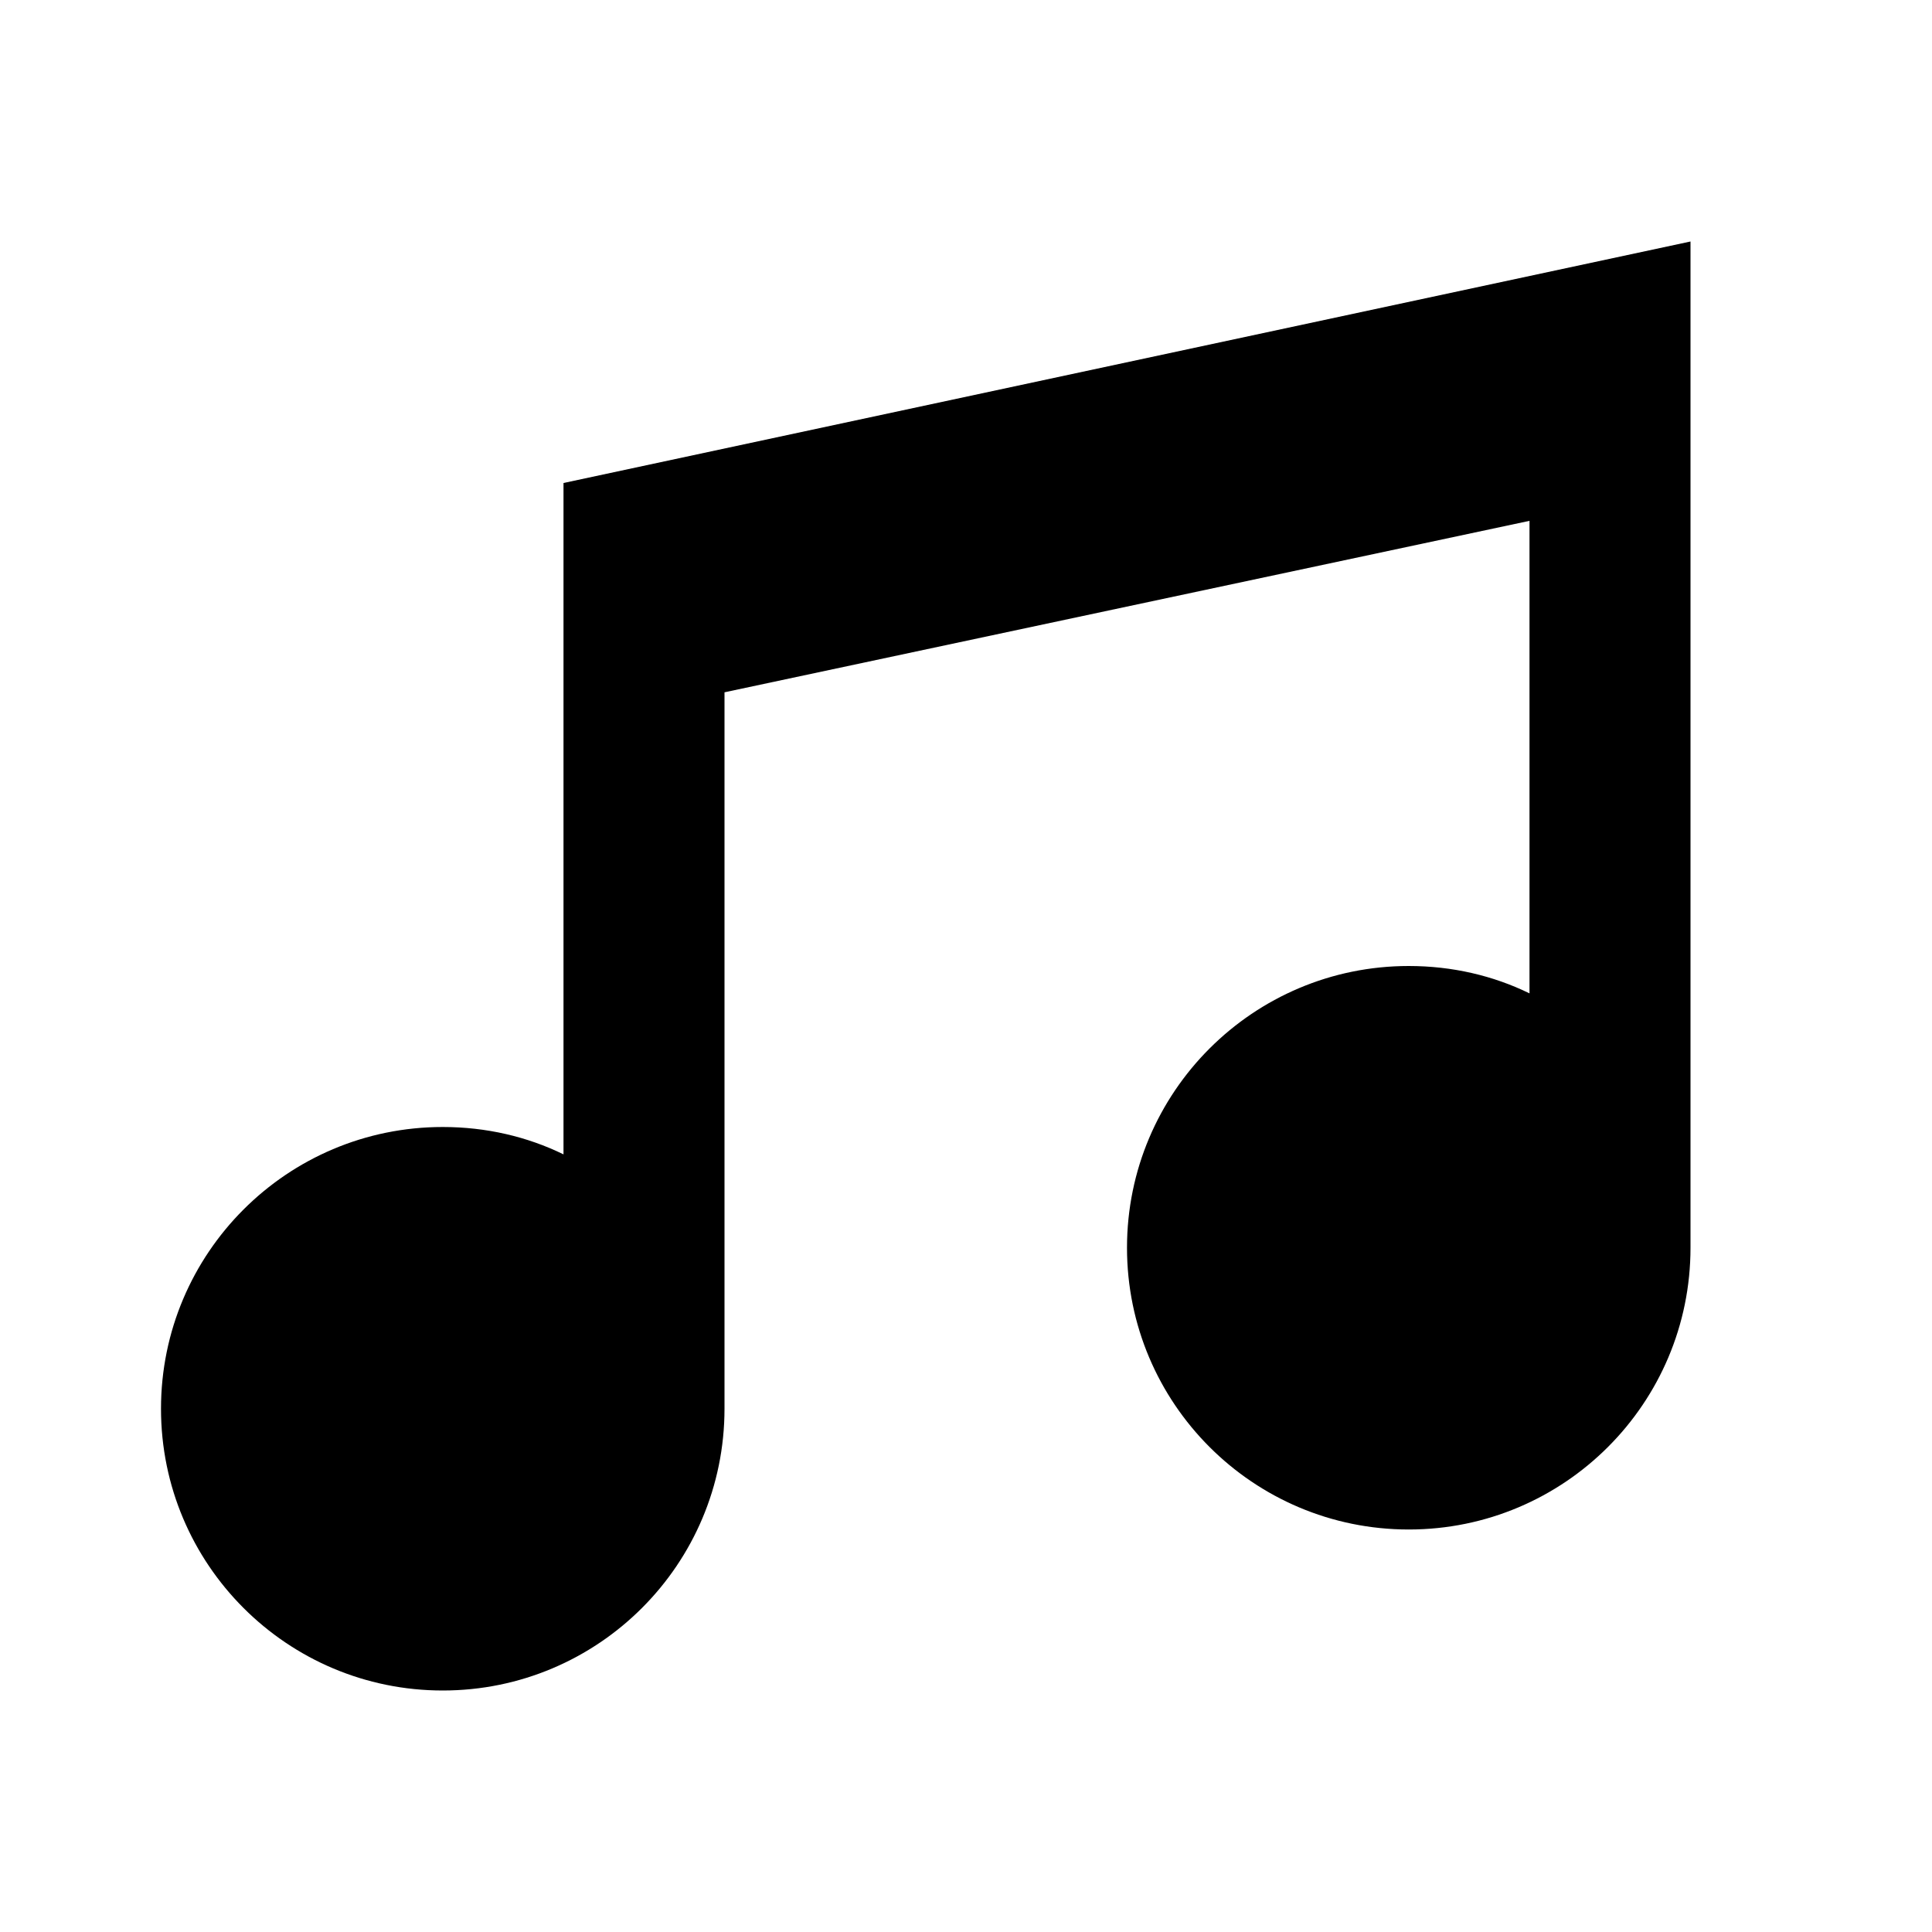
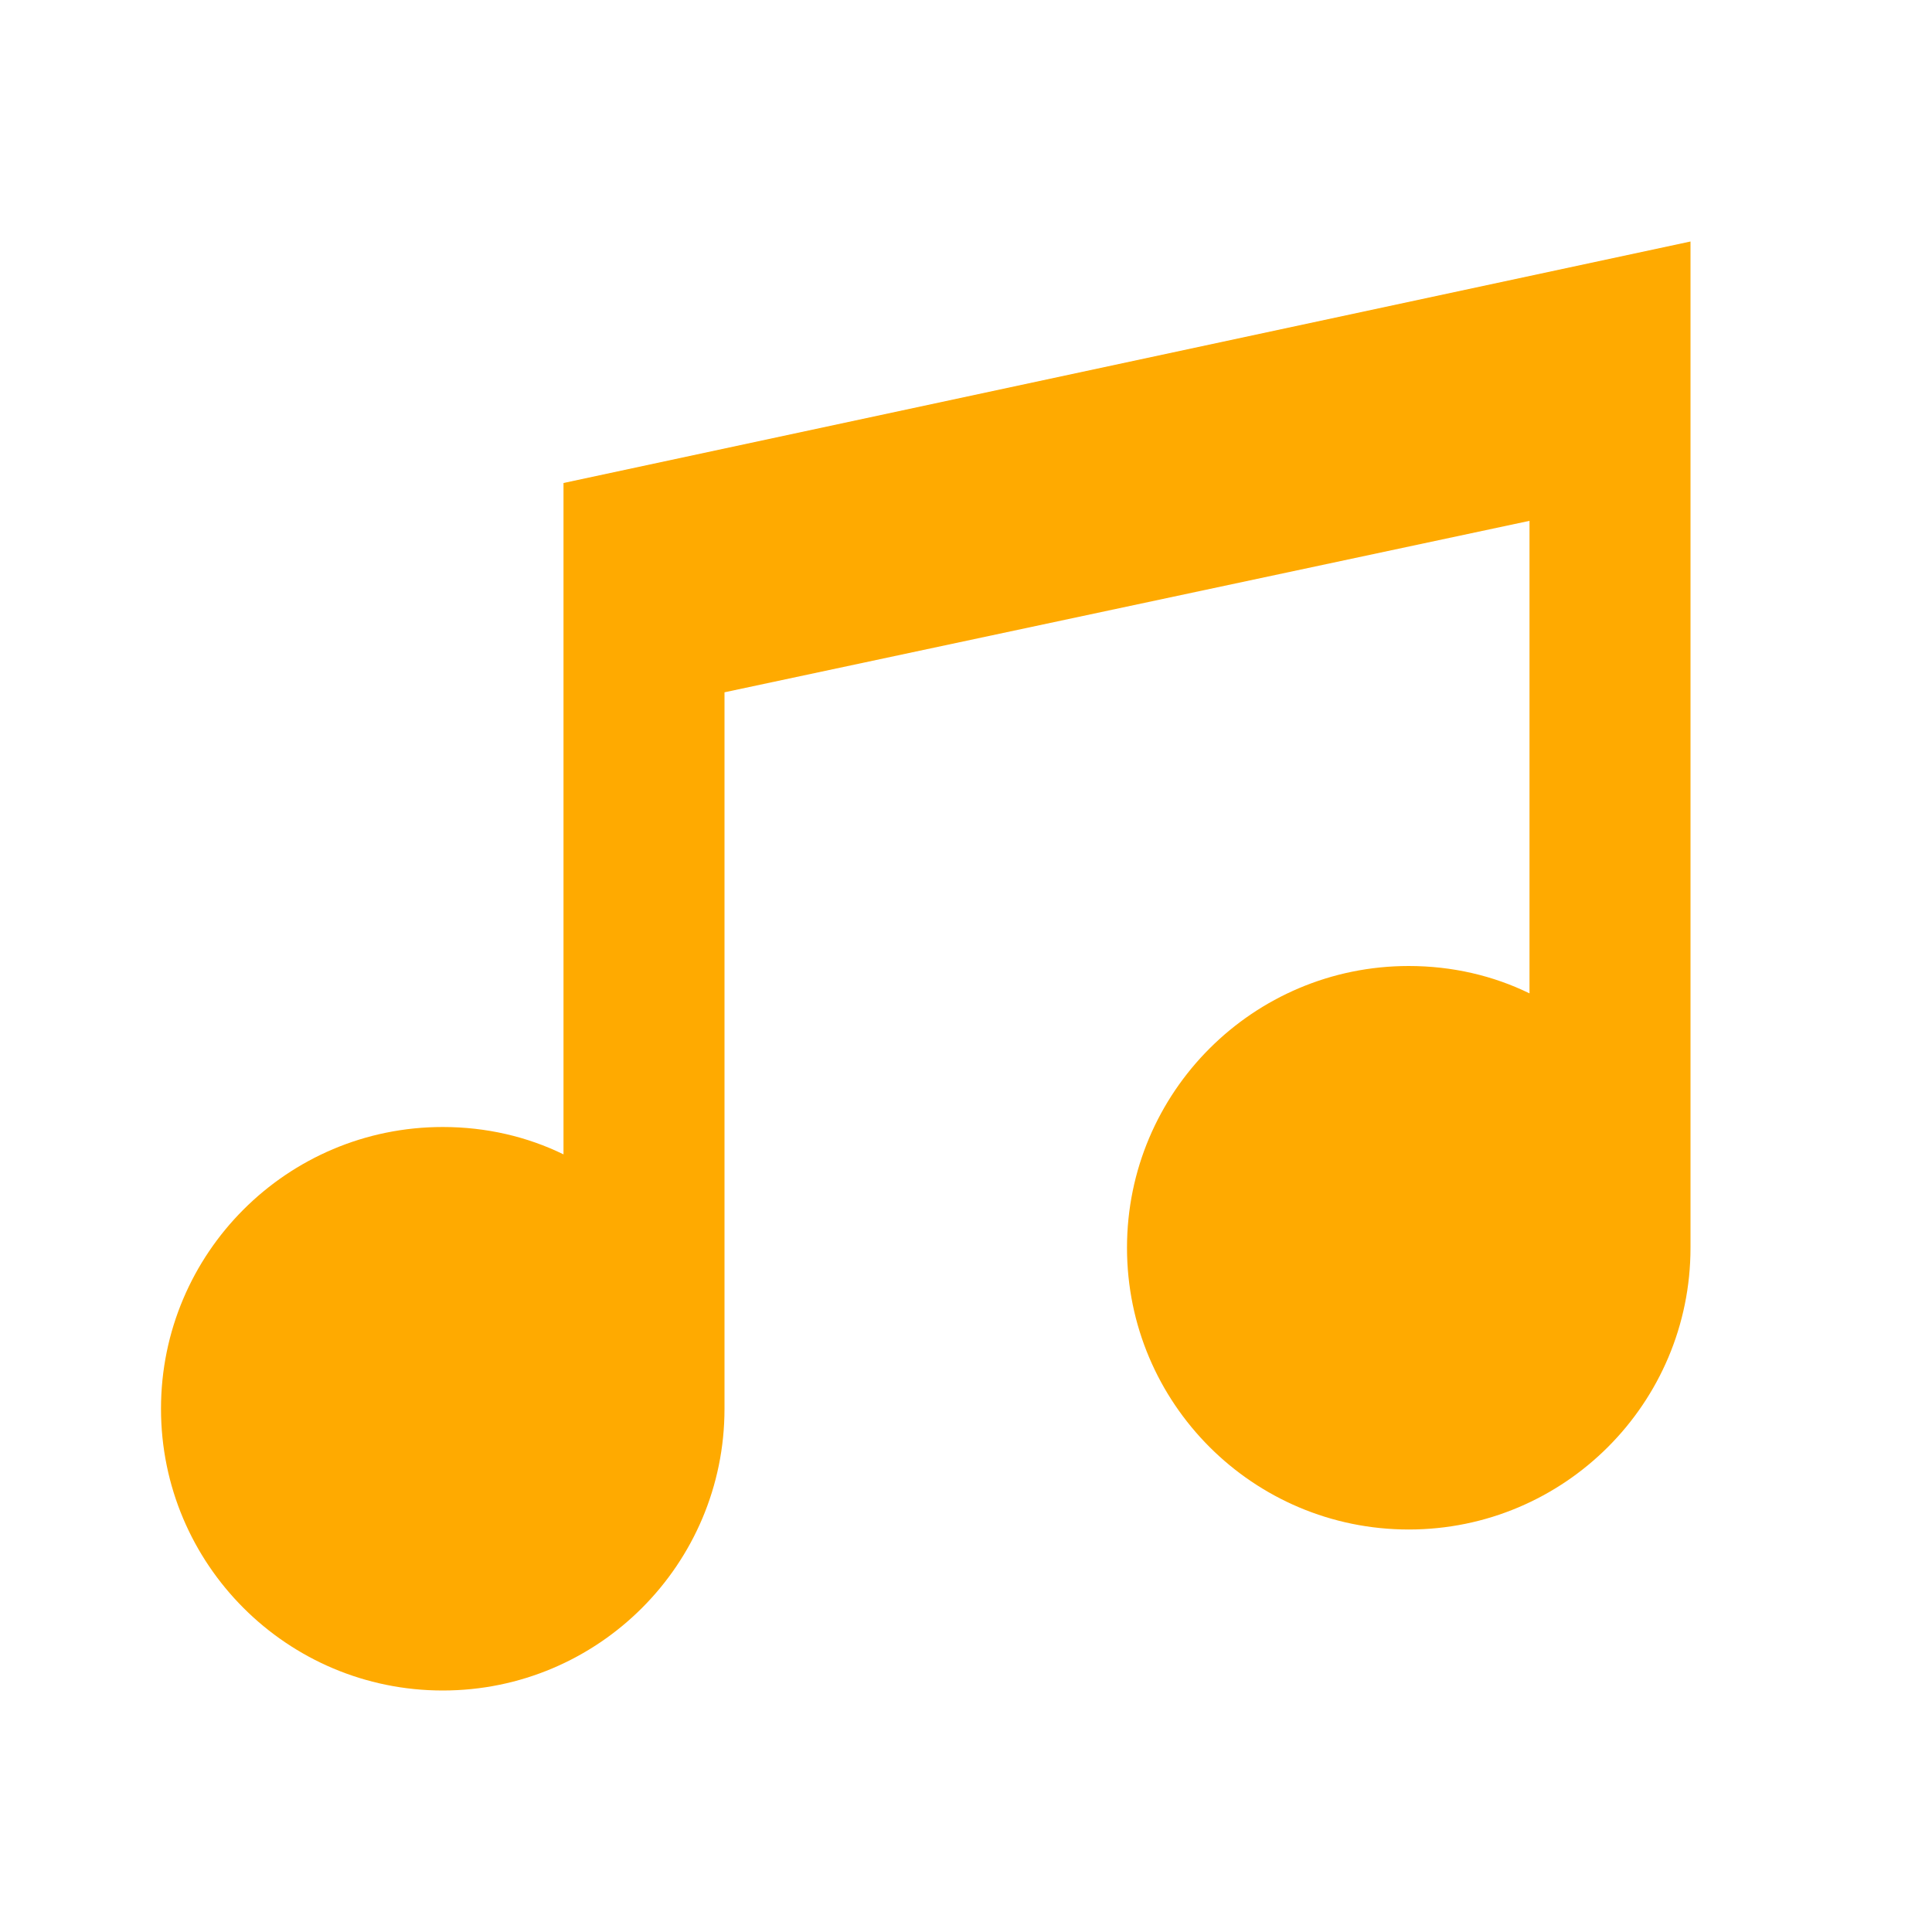
<svg xmlns="http://www.w3.org/2000/svg" viewBox="0 0 24 24">
-   <path d="M21,3V15.5A3.5,3.5 0 0,1 17.5,19A3.5,3.5 0 0,1 14,15.5A3.5,3.5 0 0,1 17.5,12C18.04,12 18.55,12.12 19,12.34V6.47L9,8.6V17.5A3.5,3.5 0 0,1 5.5,21A3.5,3.5 0 0,1 2,17.5A3.5,3.5 0 0,1 5.5,14C6.04,14 6.55,14.12 7,14.34V6L21,3Z" />
+   <path d="M21,3V15.5A3.5,3.5 0 0,1 17.5,19A3.5,3.5 0 0,1 14,15.5A3.5,3.5 0 0,1 17.5,12C18.04,12 18.55,12.12 19,12.34V6.47L9,8.6V17.5A3.5,3.5 0 0,1 5.5,21A3.5,3.5 0 0,1 2,17.5A3.5,3.5 0 0,1 5.5,14C6.04,14 6.55,14.12 7,14.34V6L21,3Z" fill="#fa0" />
</svg>
